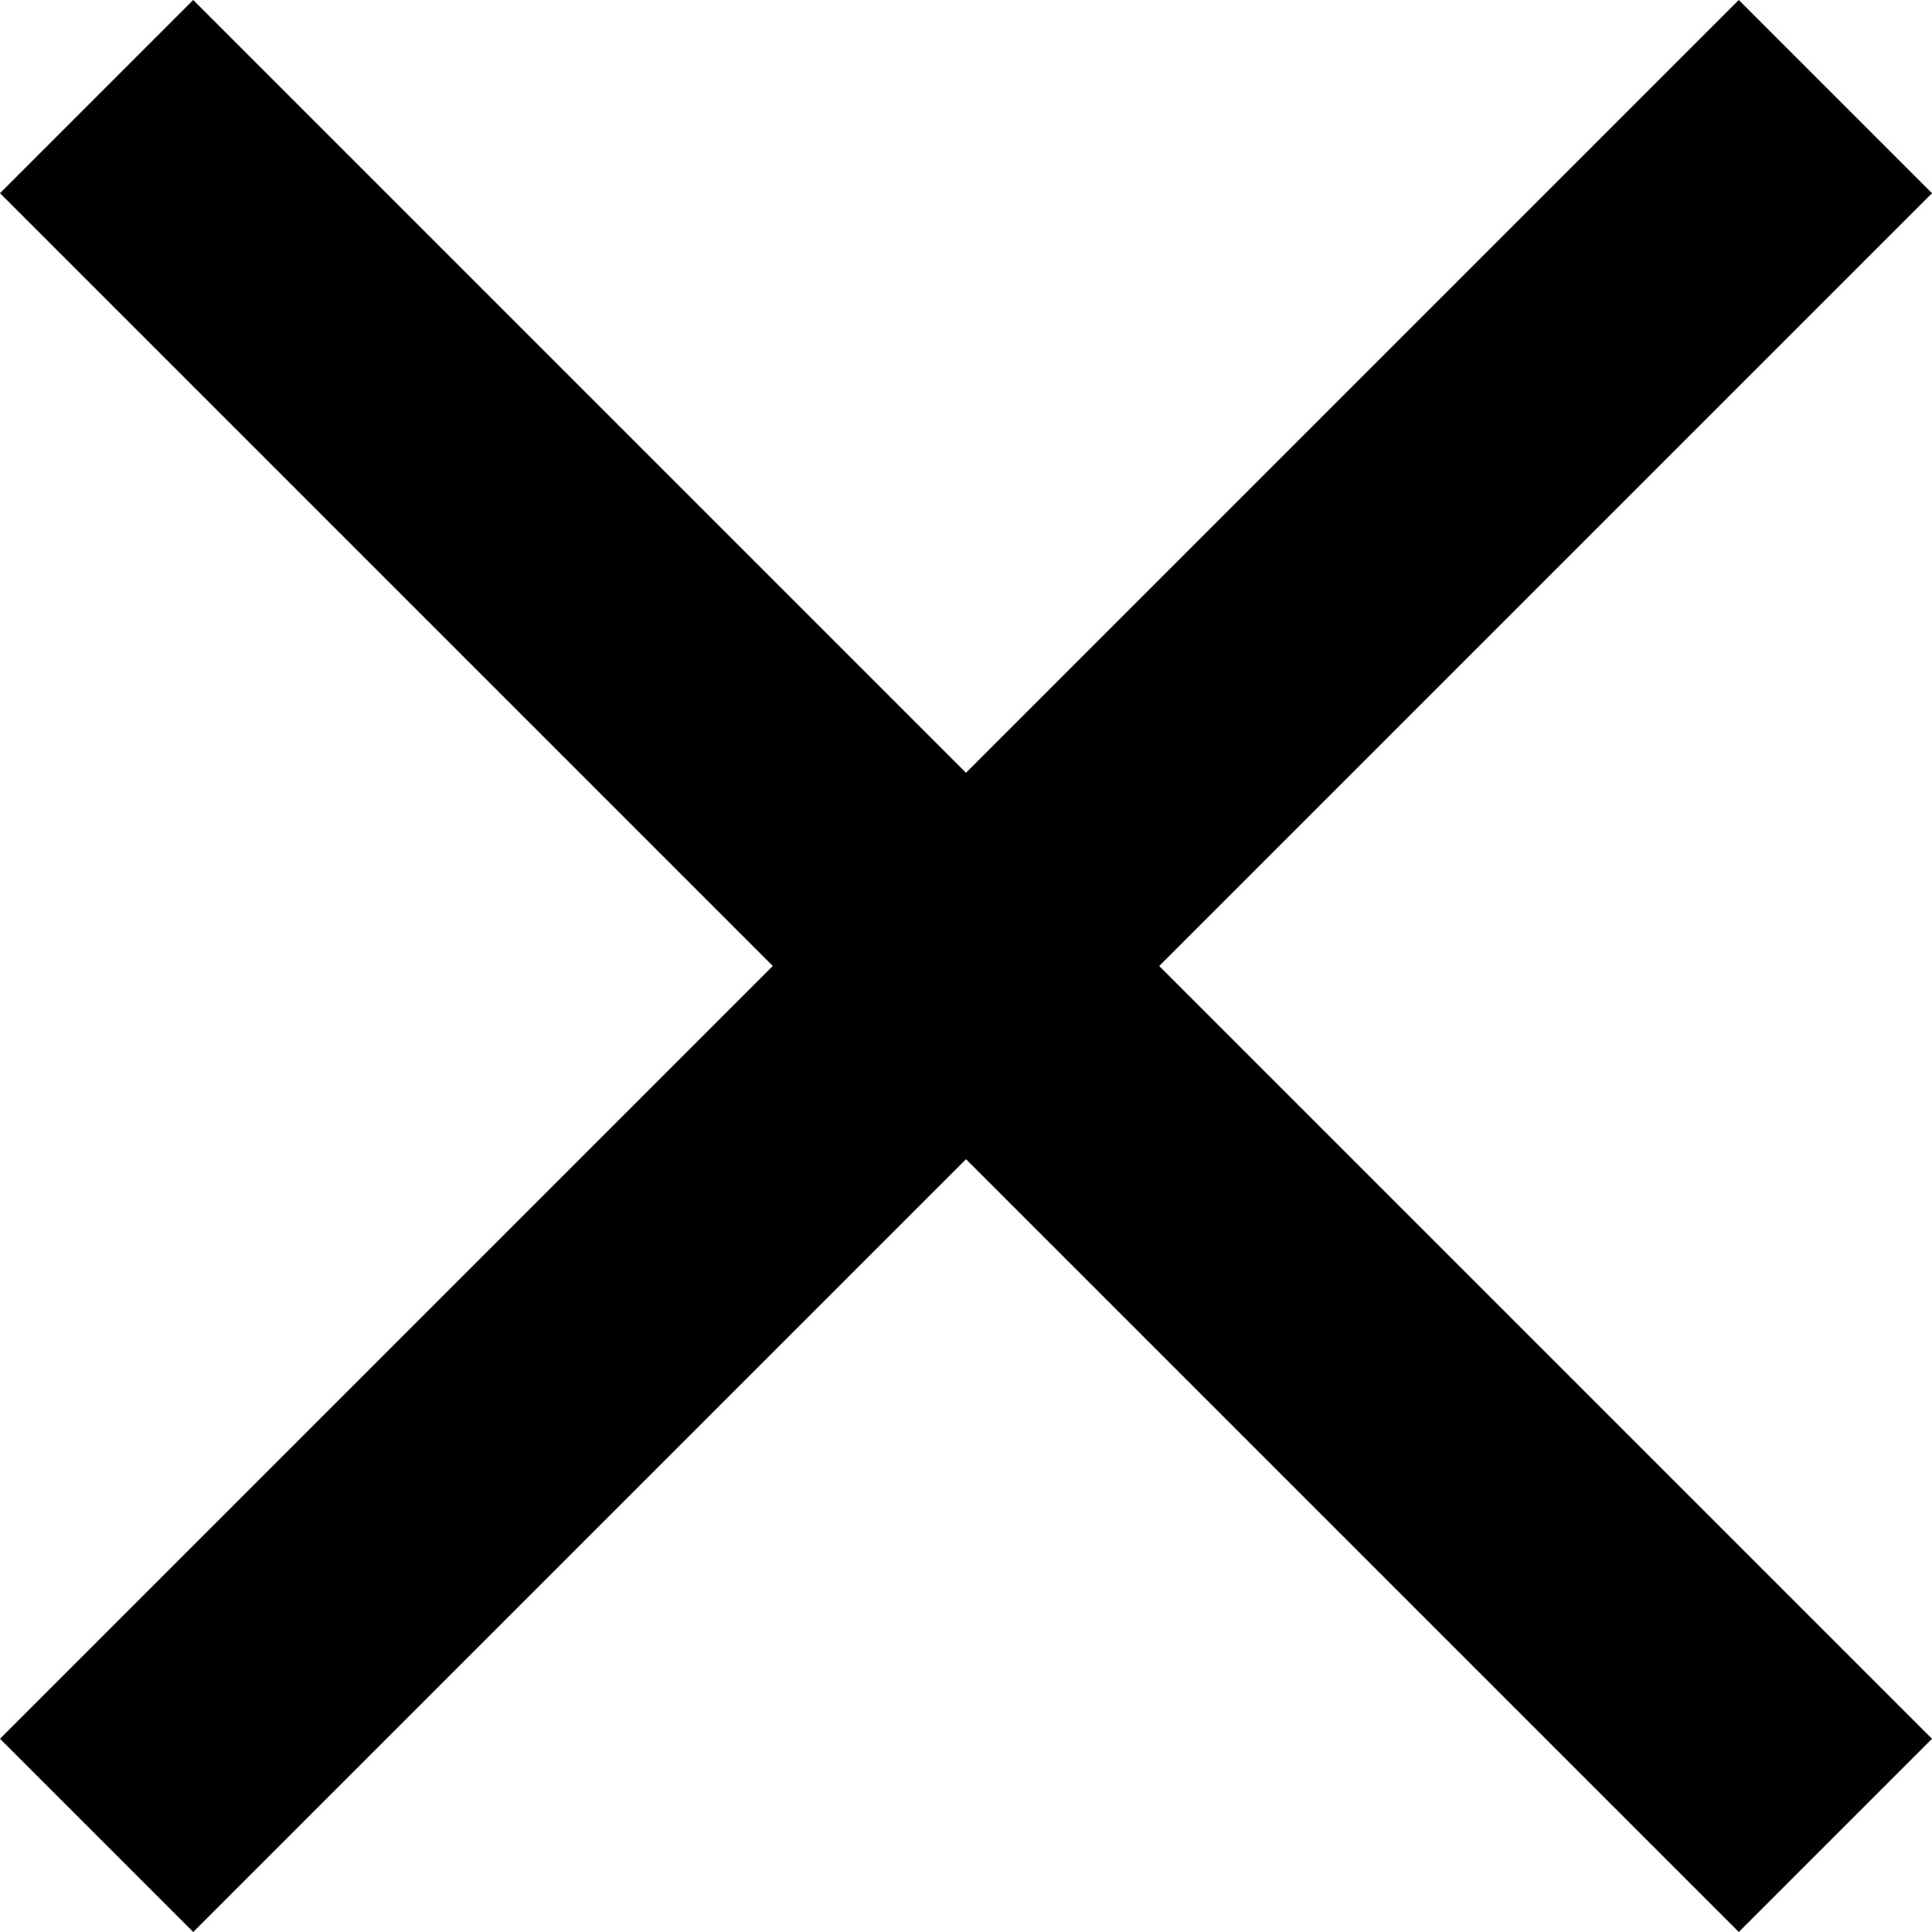
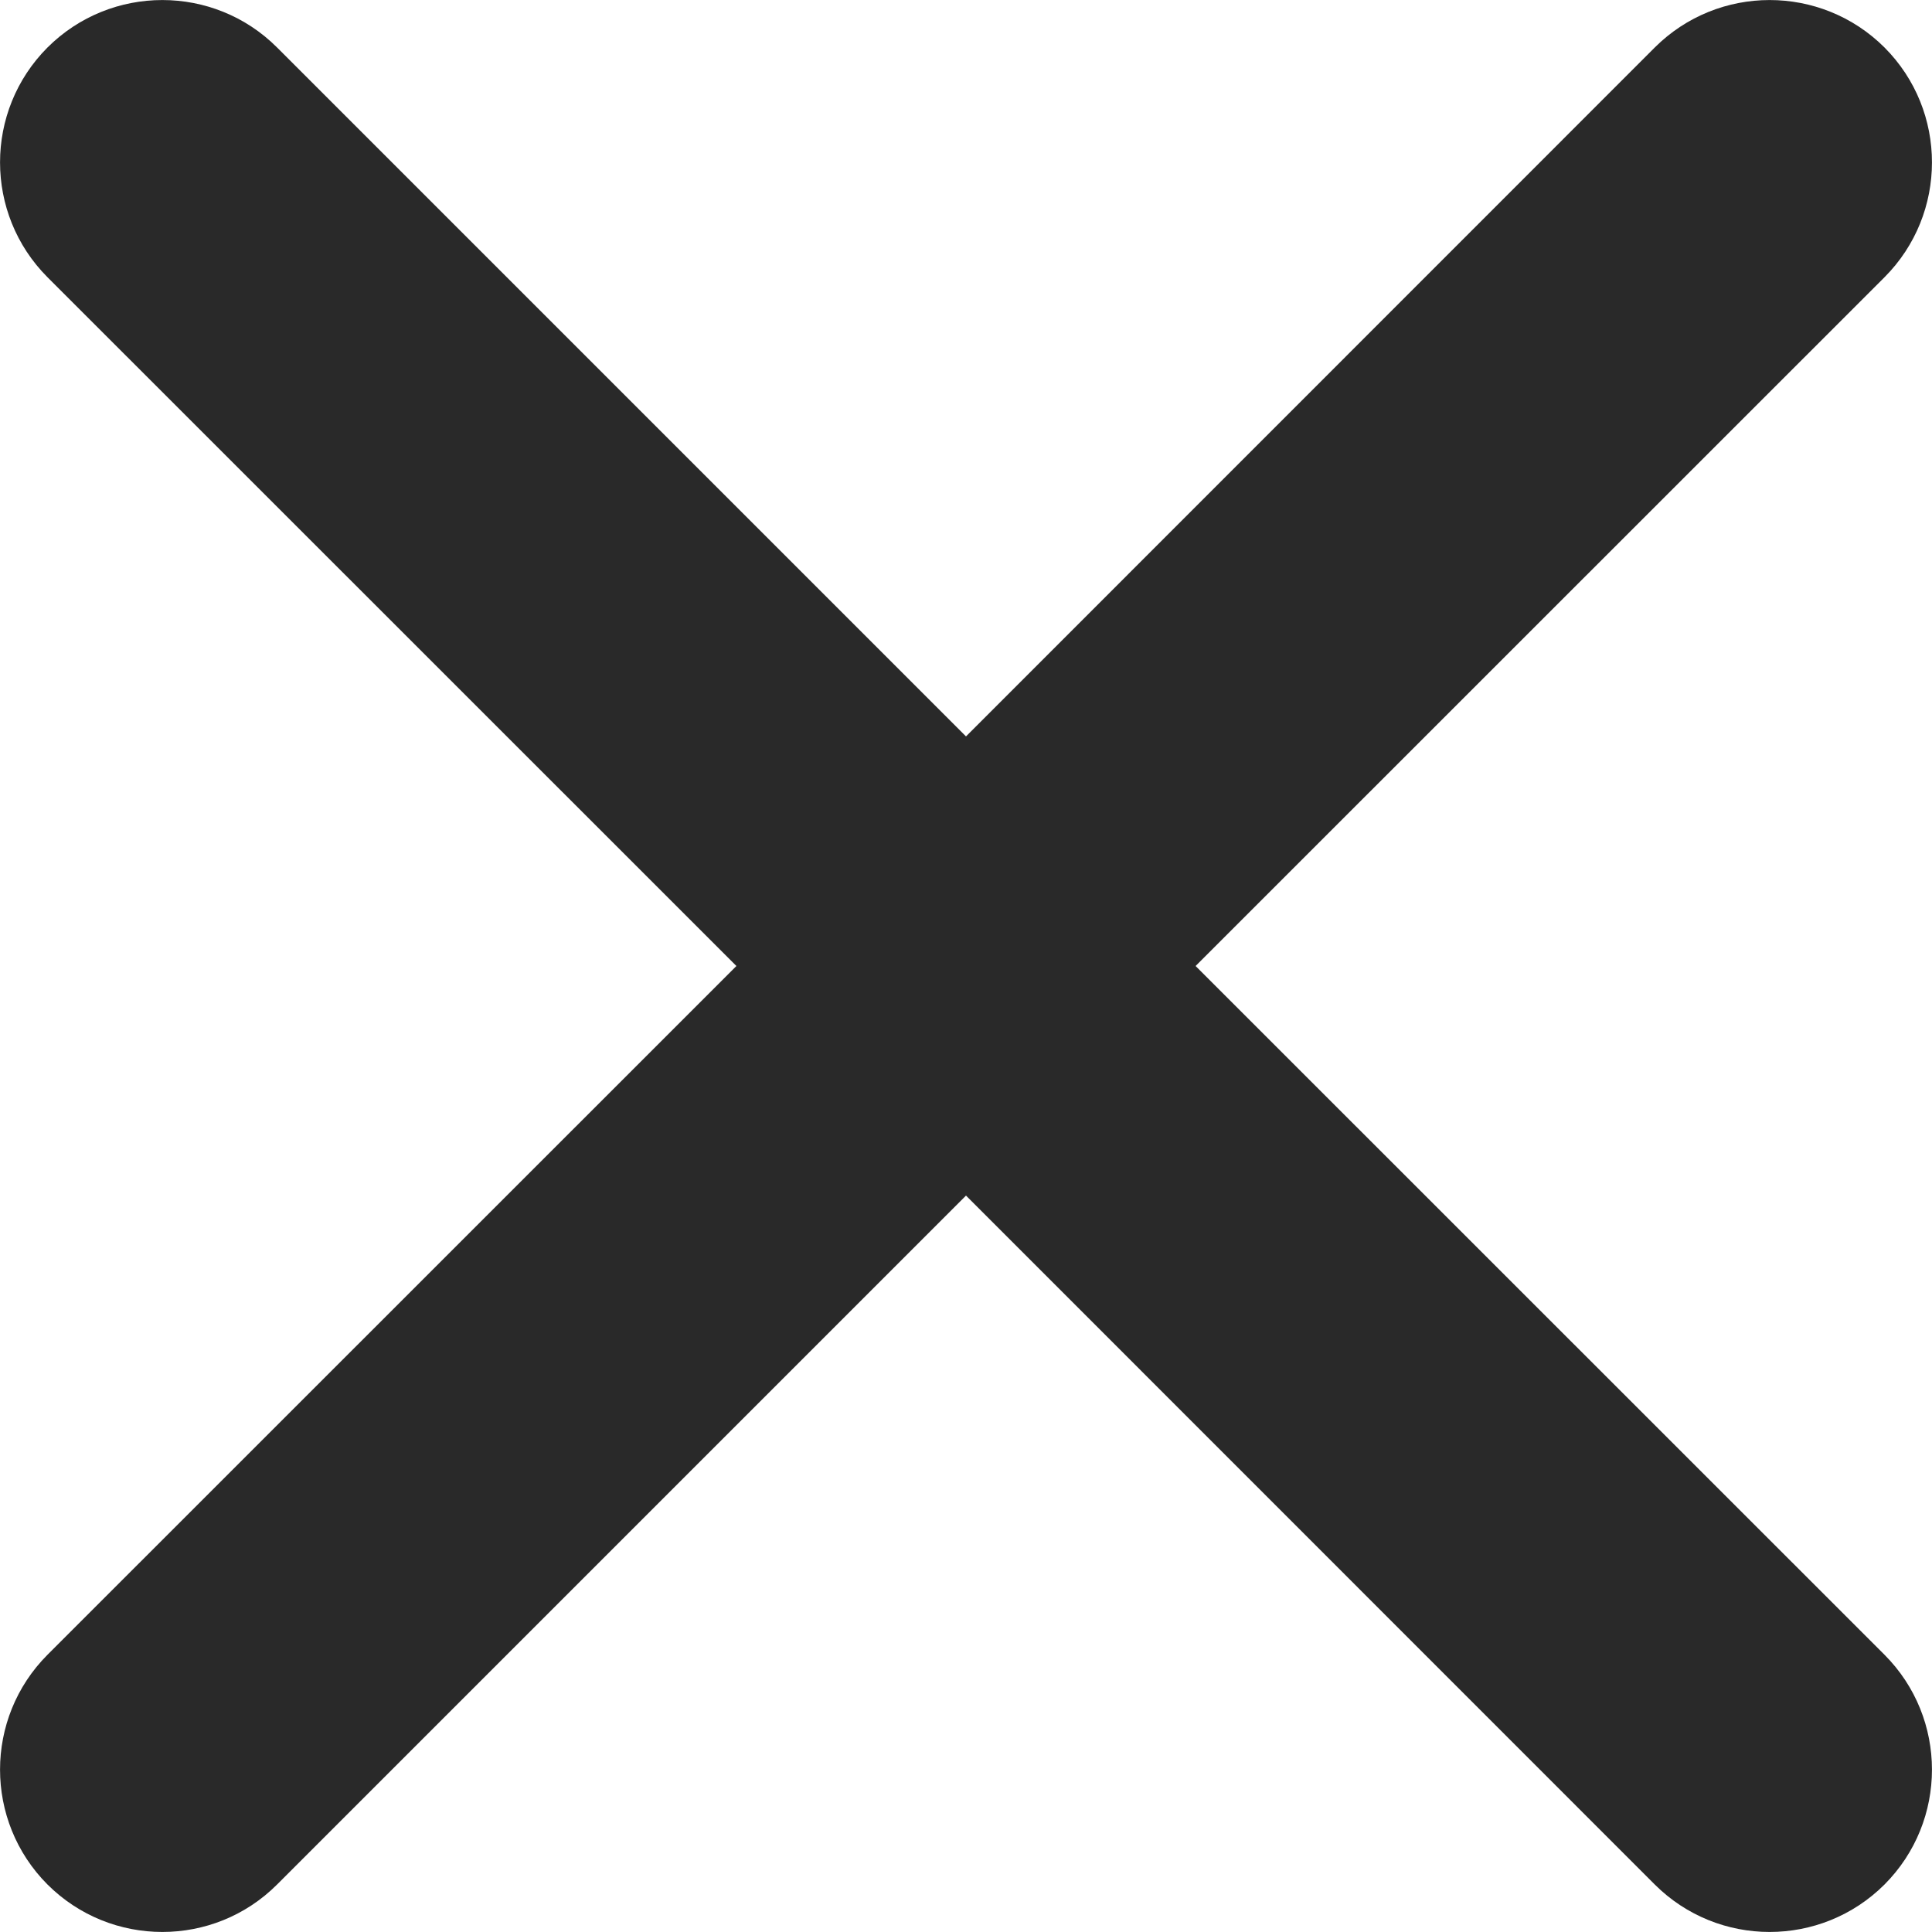
- <svg xmlns="http://www.w3.org/2000/svg" version="1.1" id="Capa_1" x="0px" y="0px" width="357px" height="357px" viewBox="0 0 357 357" style="enable-background:new 0 0 357 357;" xml:space="preserve">
-   <g>
-     <g id="close">
-       <polygon points="357,35.7 321.3,0 178.5,142.8 35.7,0 0,35.7 142.8,178.5 0,321.3 35.7,357 178.5,214.2 321.3,357 357,321.3     214.2,178.5   " />
-     </g>
-   </g>
-   <g>
- </g>
-   <g>
- </g>
-   <g>
- </g>
-   <g>
- </g>
-   <g>
- </g>
-   <g>
- </g>
-   <g>
- </g>
-   <g>
- </g>
-   <g>
- </g>
-   <g>
- </g>
-   <g>
- </g>
-   <g>
- </g>
-   <g>
- </g>
-   <g>
- </g>
-   <g>
- </g>
+ <svg xmlns="http://www.w3.org/2000/svg" width="12" height="12" viewBox="0 0 12 12" fill="none">
+   <path fill-rule="evenodd" clip-rule="evenodd" d="M7.426 6L11.705 1.722C12.098 1.328 12.098 0.689 11.705 0.295C11.311 -0.098 10.672 -0.098 10.278 0.295L6 4.574L1.721 0.295C1.328 -0.098 0.689 -0.098 0.295 0.295C-0.098 0.689 -0.098 1.328 0.295 1.722L4.574 6L0.295 10.278C-0.098 10.672 -0.098 11.311 0.295 11.705C0.689 12.098 1.328 12.098 1.721 11.705L6 7.426L10.278 11.705C10.672 12.098 11.311 12.098 11.705 11.705C12.098 11.311 12.098 10.672 11.705 10.278L7.426 6Z" fill="#292929" />
</svg>
